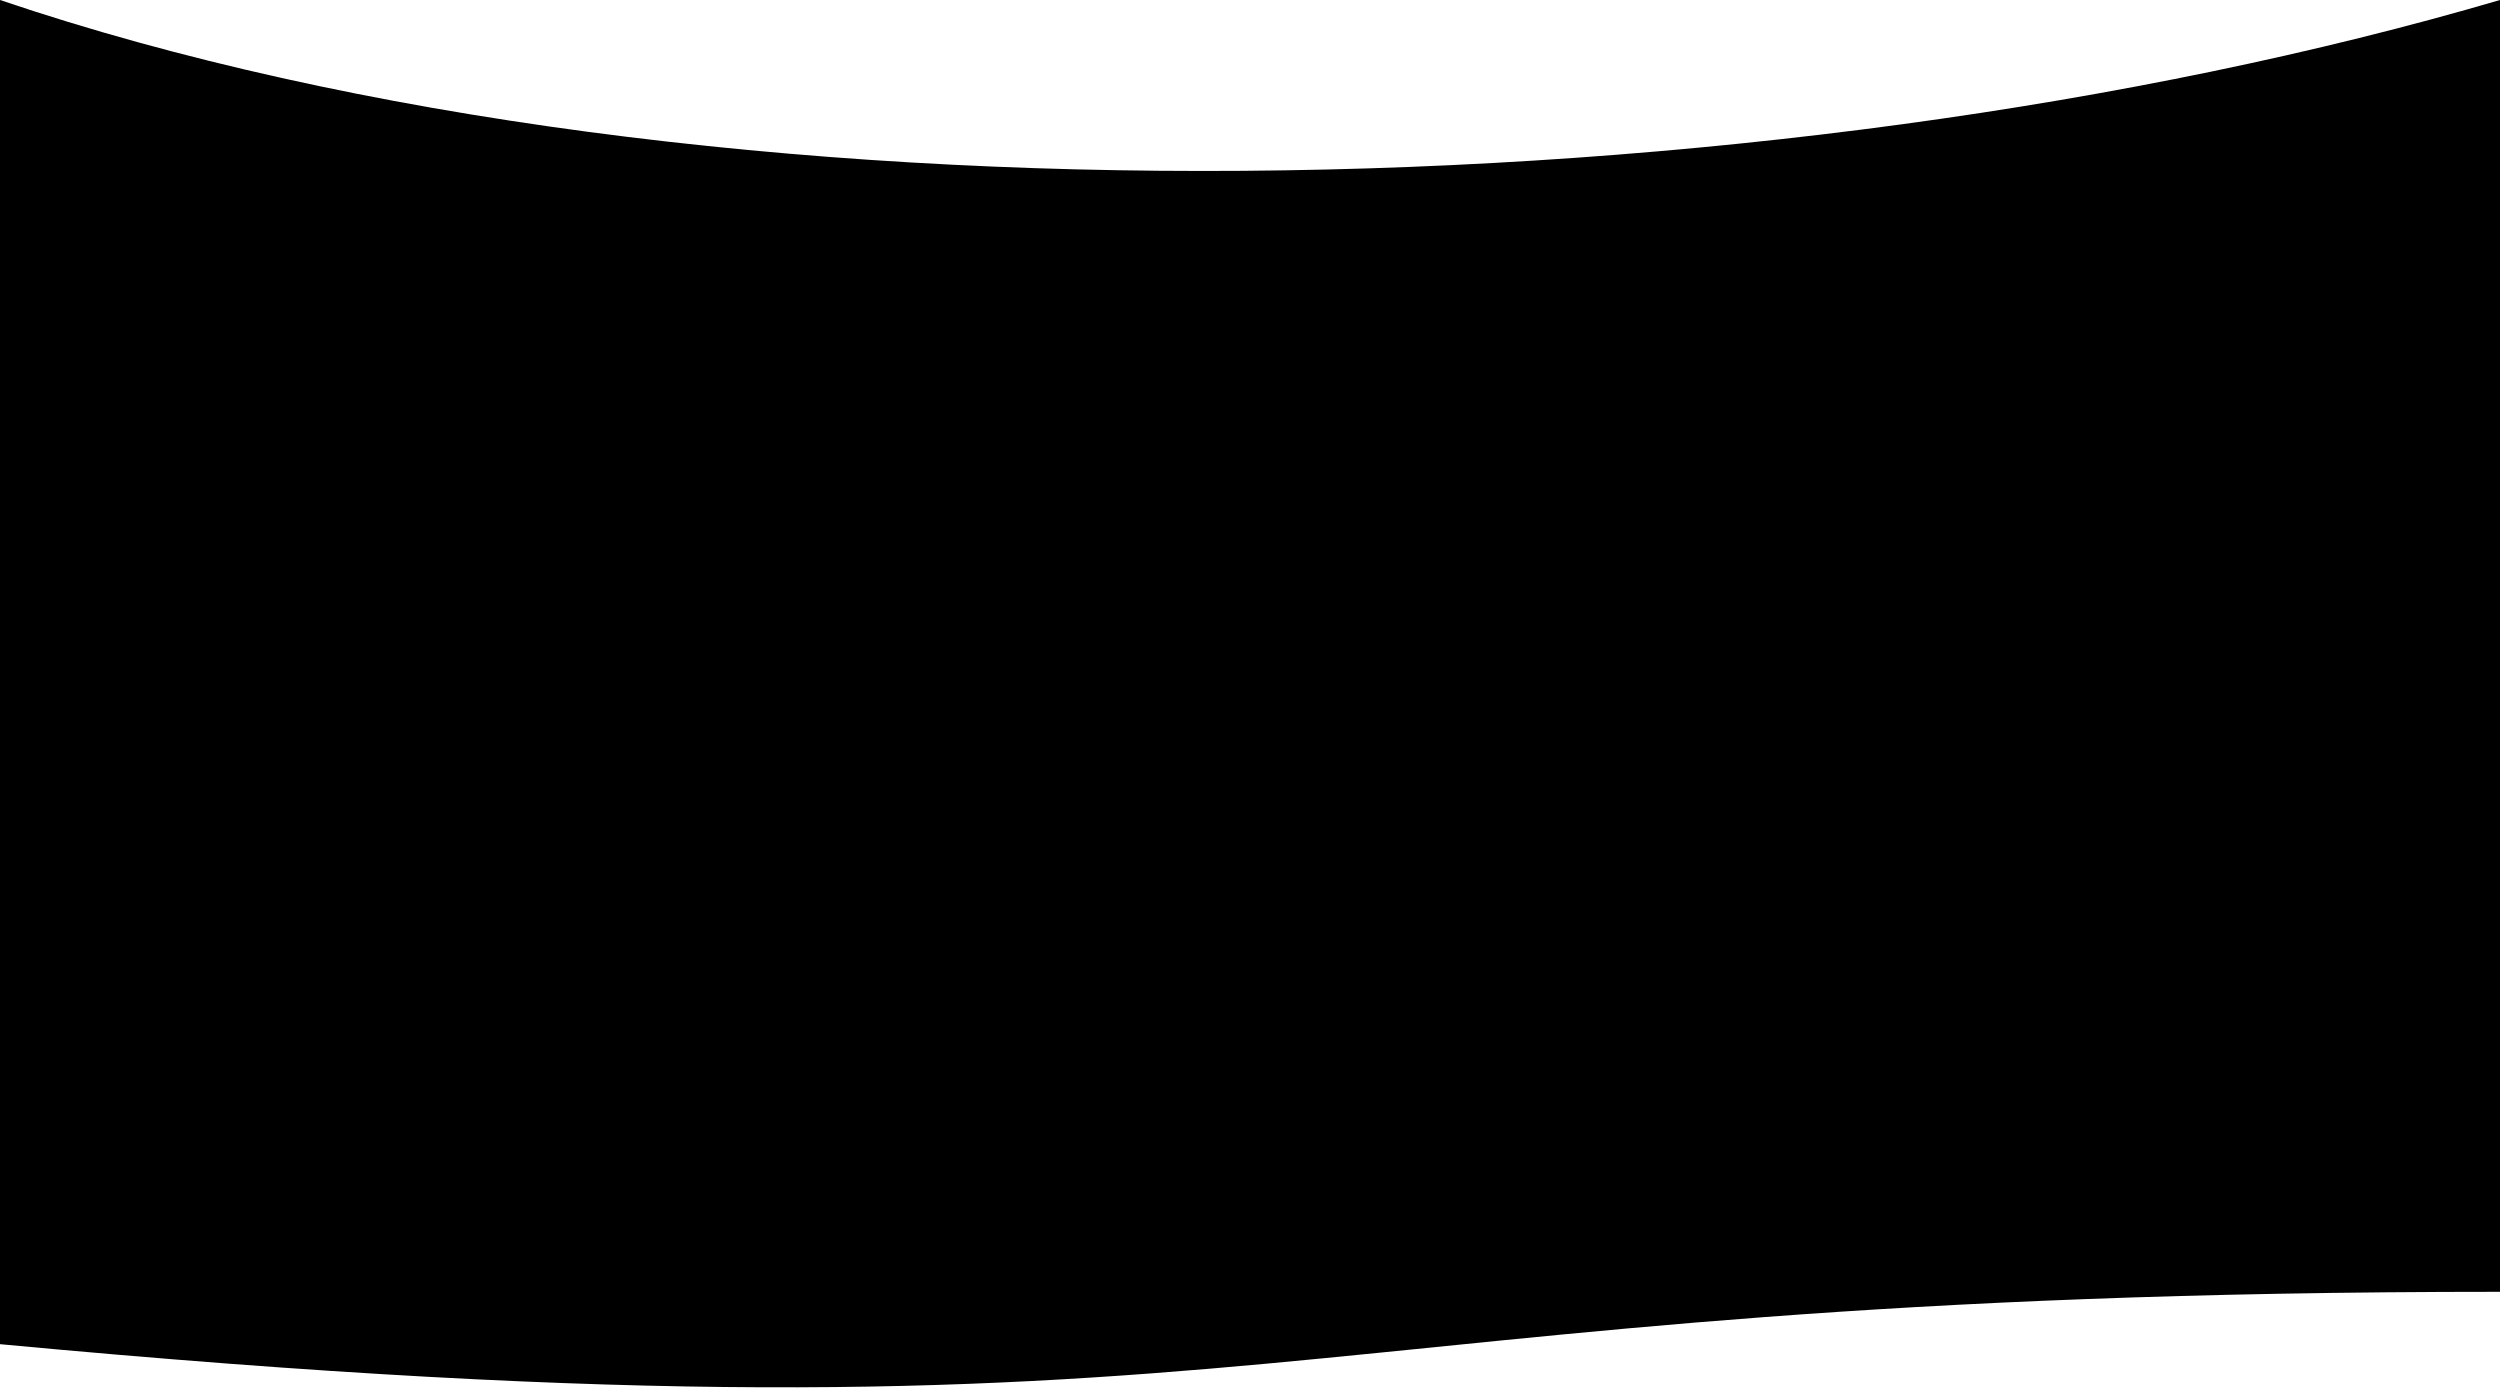
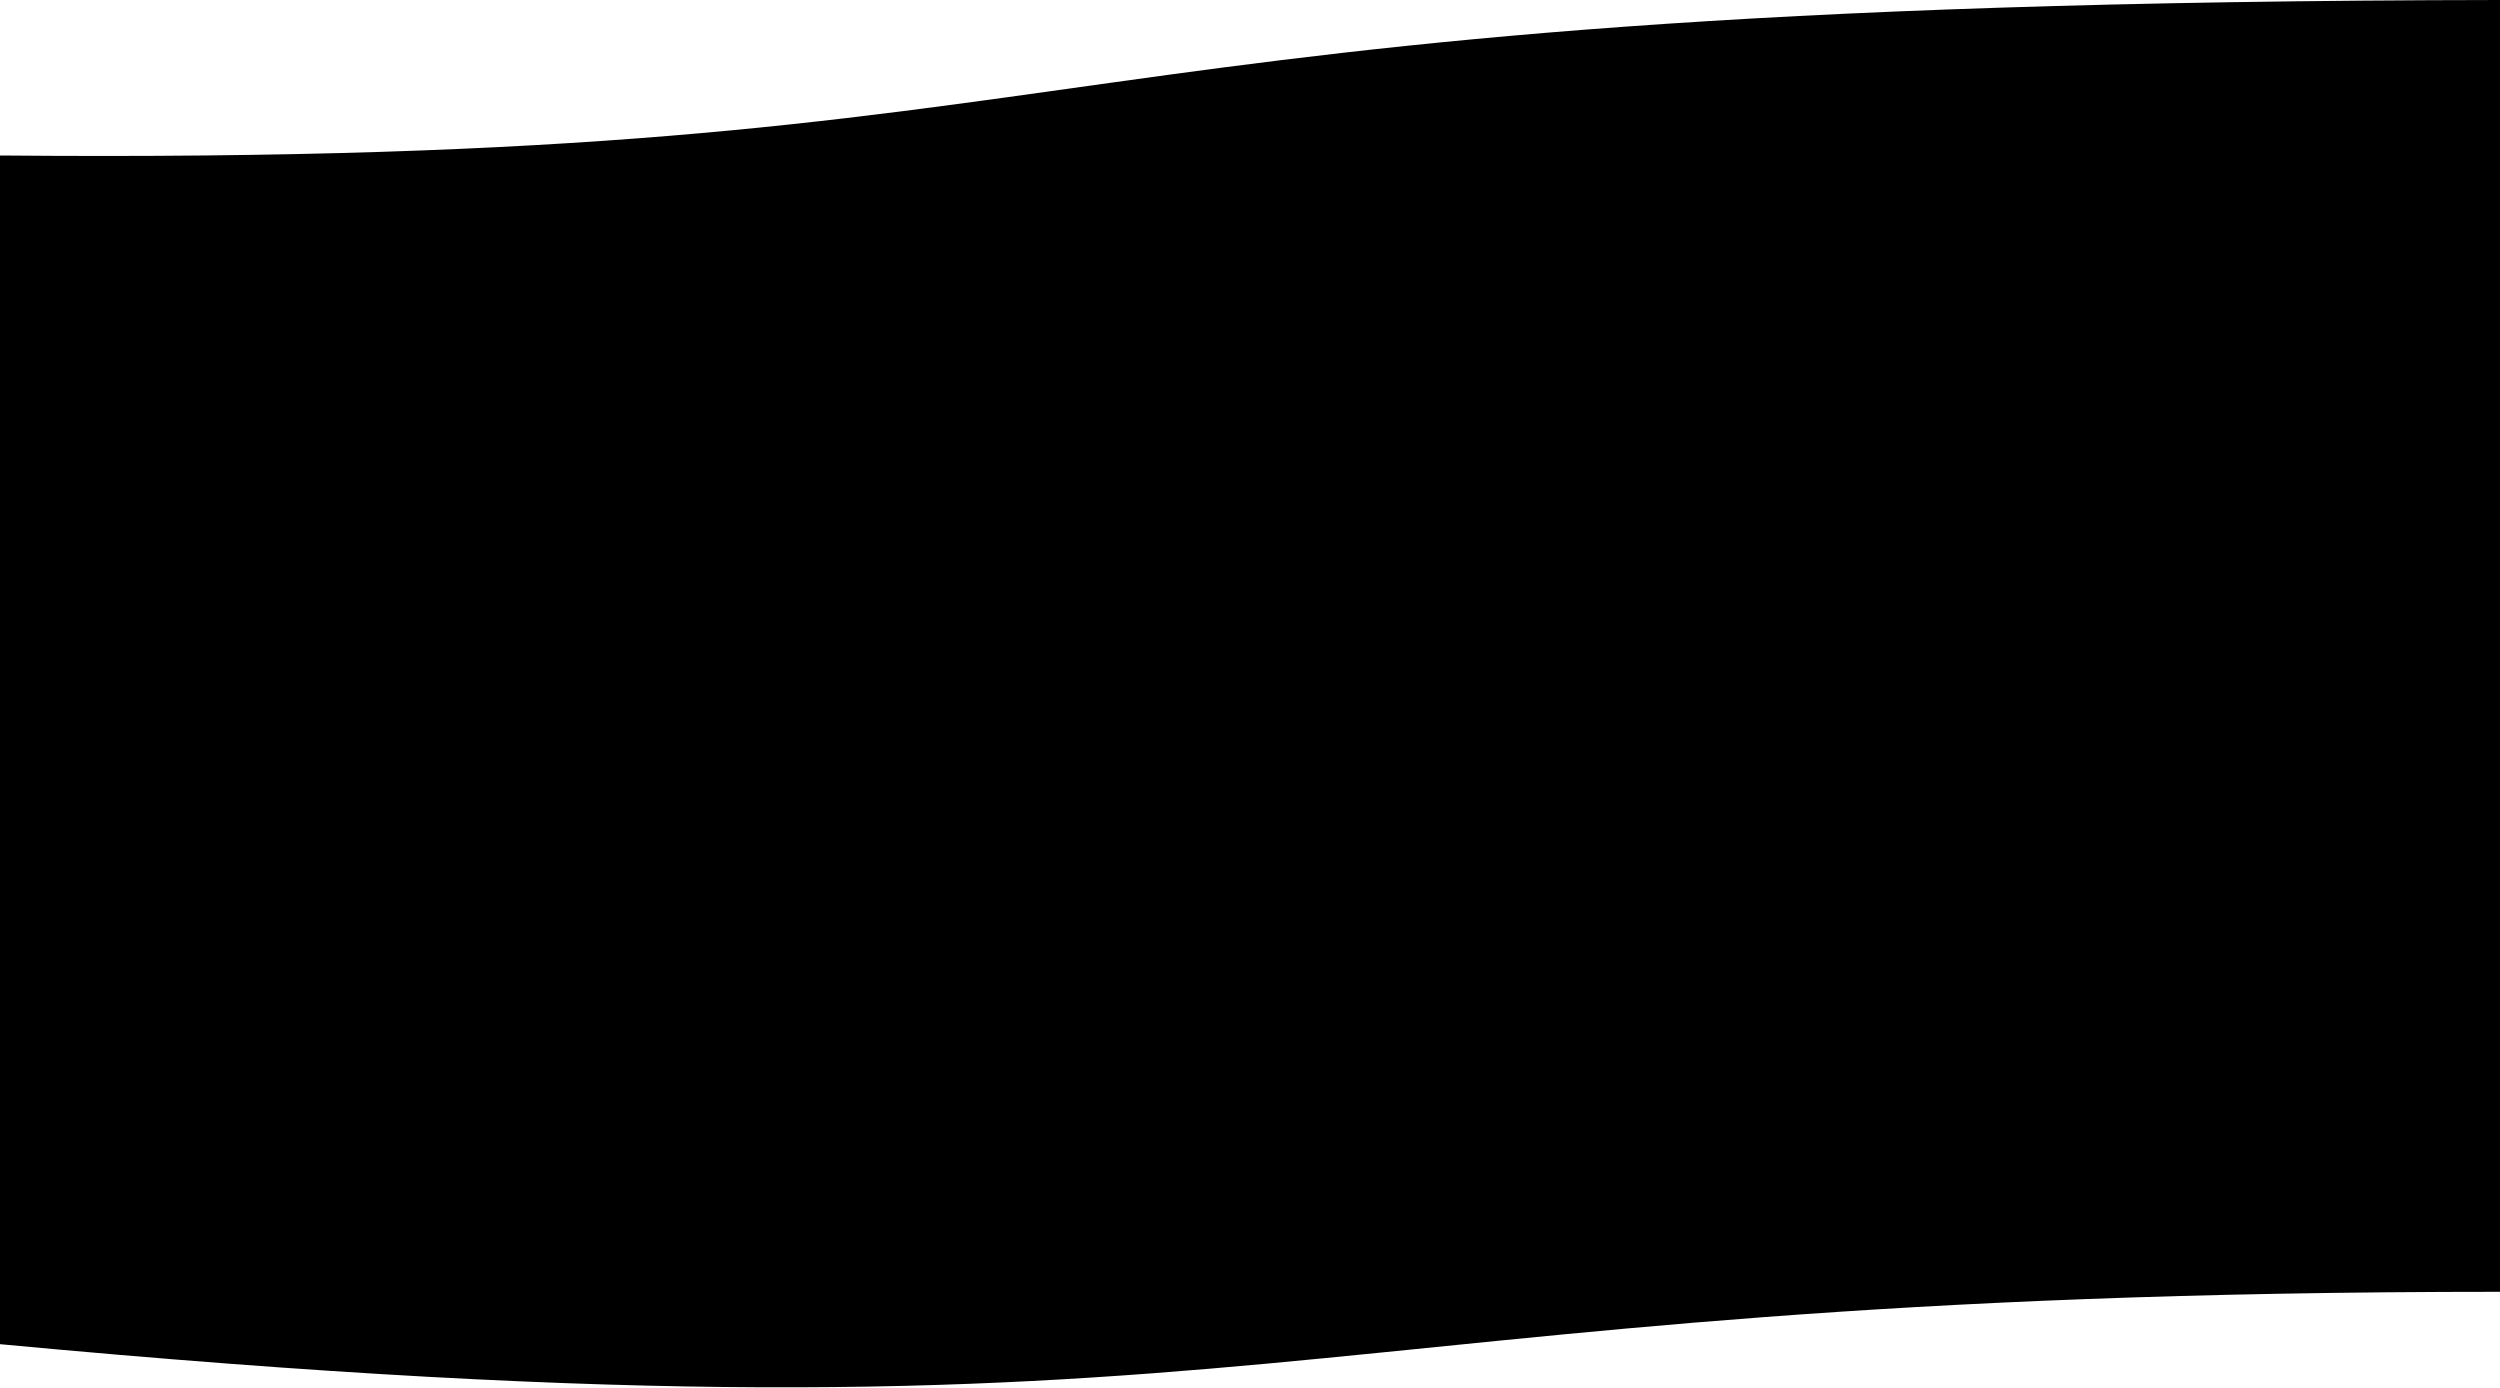
<svg xmlns="http://www.w3.org/2000/svg" width="1920" height="1065.471" overflow="hidden" version="1.1" id="svg13">
  <defs id="defs5">
    <clipPath id="clip0">
      <rect x="-1" y="413" width="722" height="119" id="rect2" />
    </clipPath>
    <clipPath id="clip0-8">
      <rect x="-1" y="119" width="467" height="257" id="rect2-3" />
    </clipPath>
  </defs>
-   <path id="mask1" style="fill:#000000;stroke-width:4.93" d="m 0,0 v 1032.331 c 995.826,93.376 960,-40.226 1920,-40.226 v -992.104 c -561.384,164.778 -1373.631,185.079 -1920,0 z" />
+   <g id="mask">
+     <path id="mask1" style="fill:#000000;stroke-width:4.93" d="m 0,119.421 v 912.909 c 995.826,93.376 960,-40.226 1920,-40.226 v -992.104 c -1180.383,1.57 -1019.348,127.359 -1920,119.421 z" />
+   </g>
</svg>
